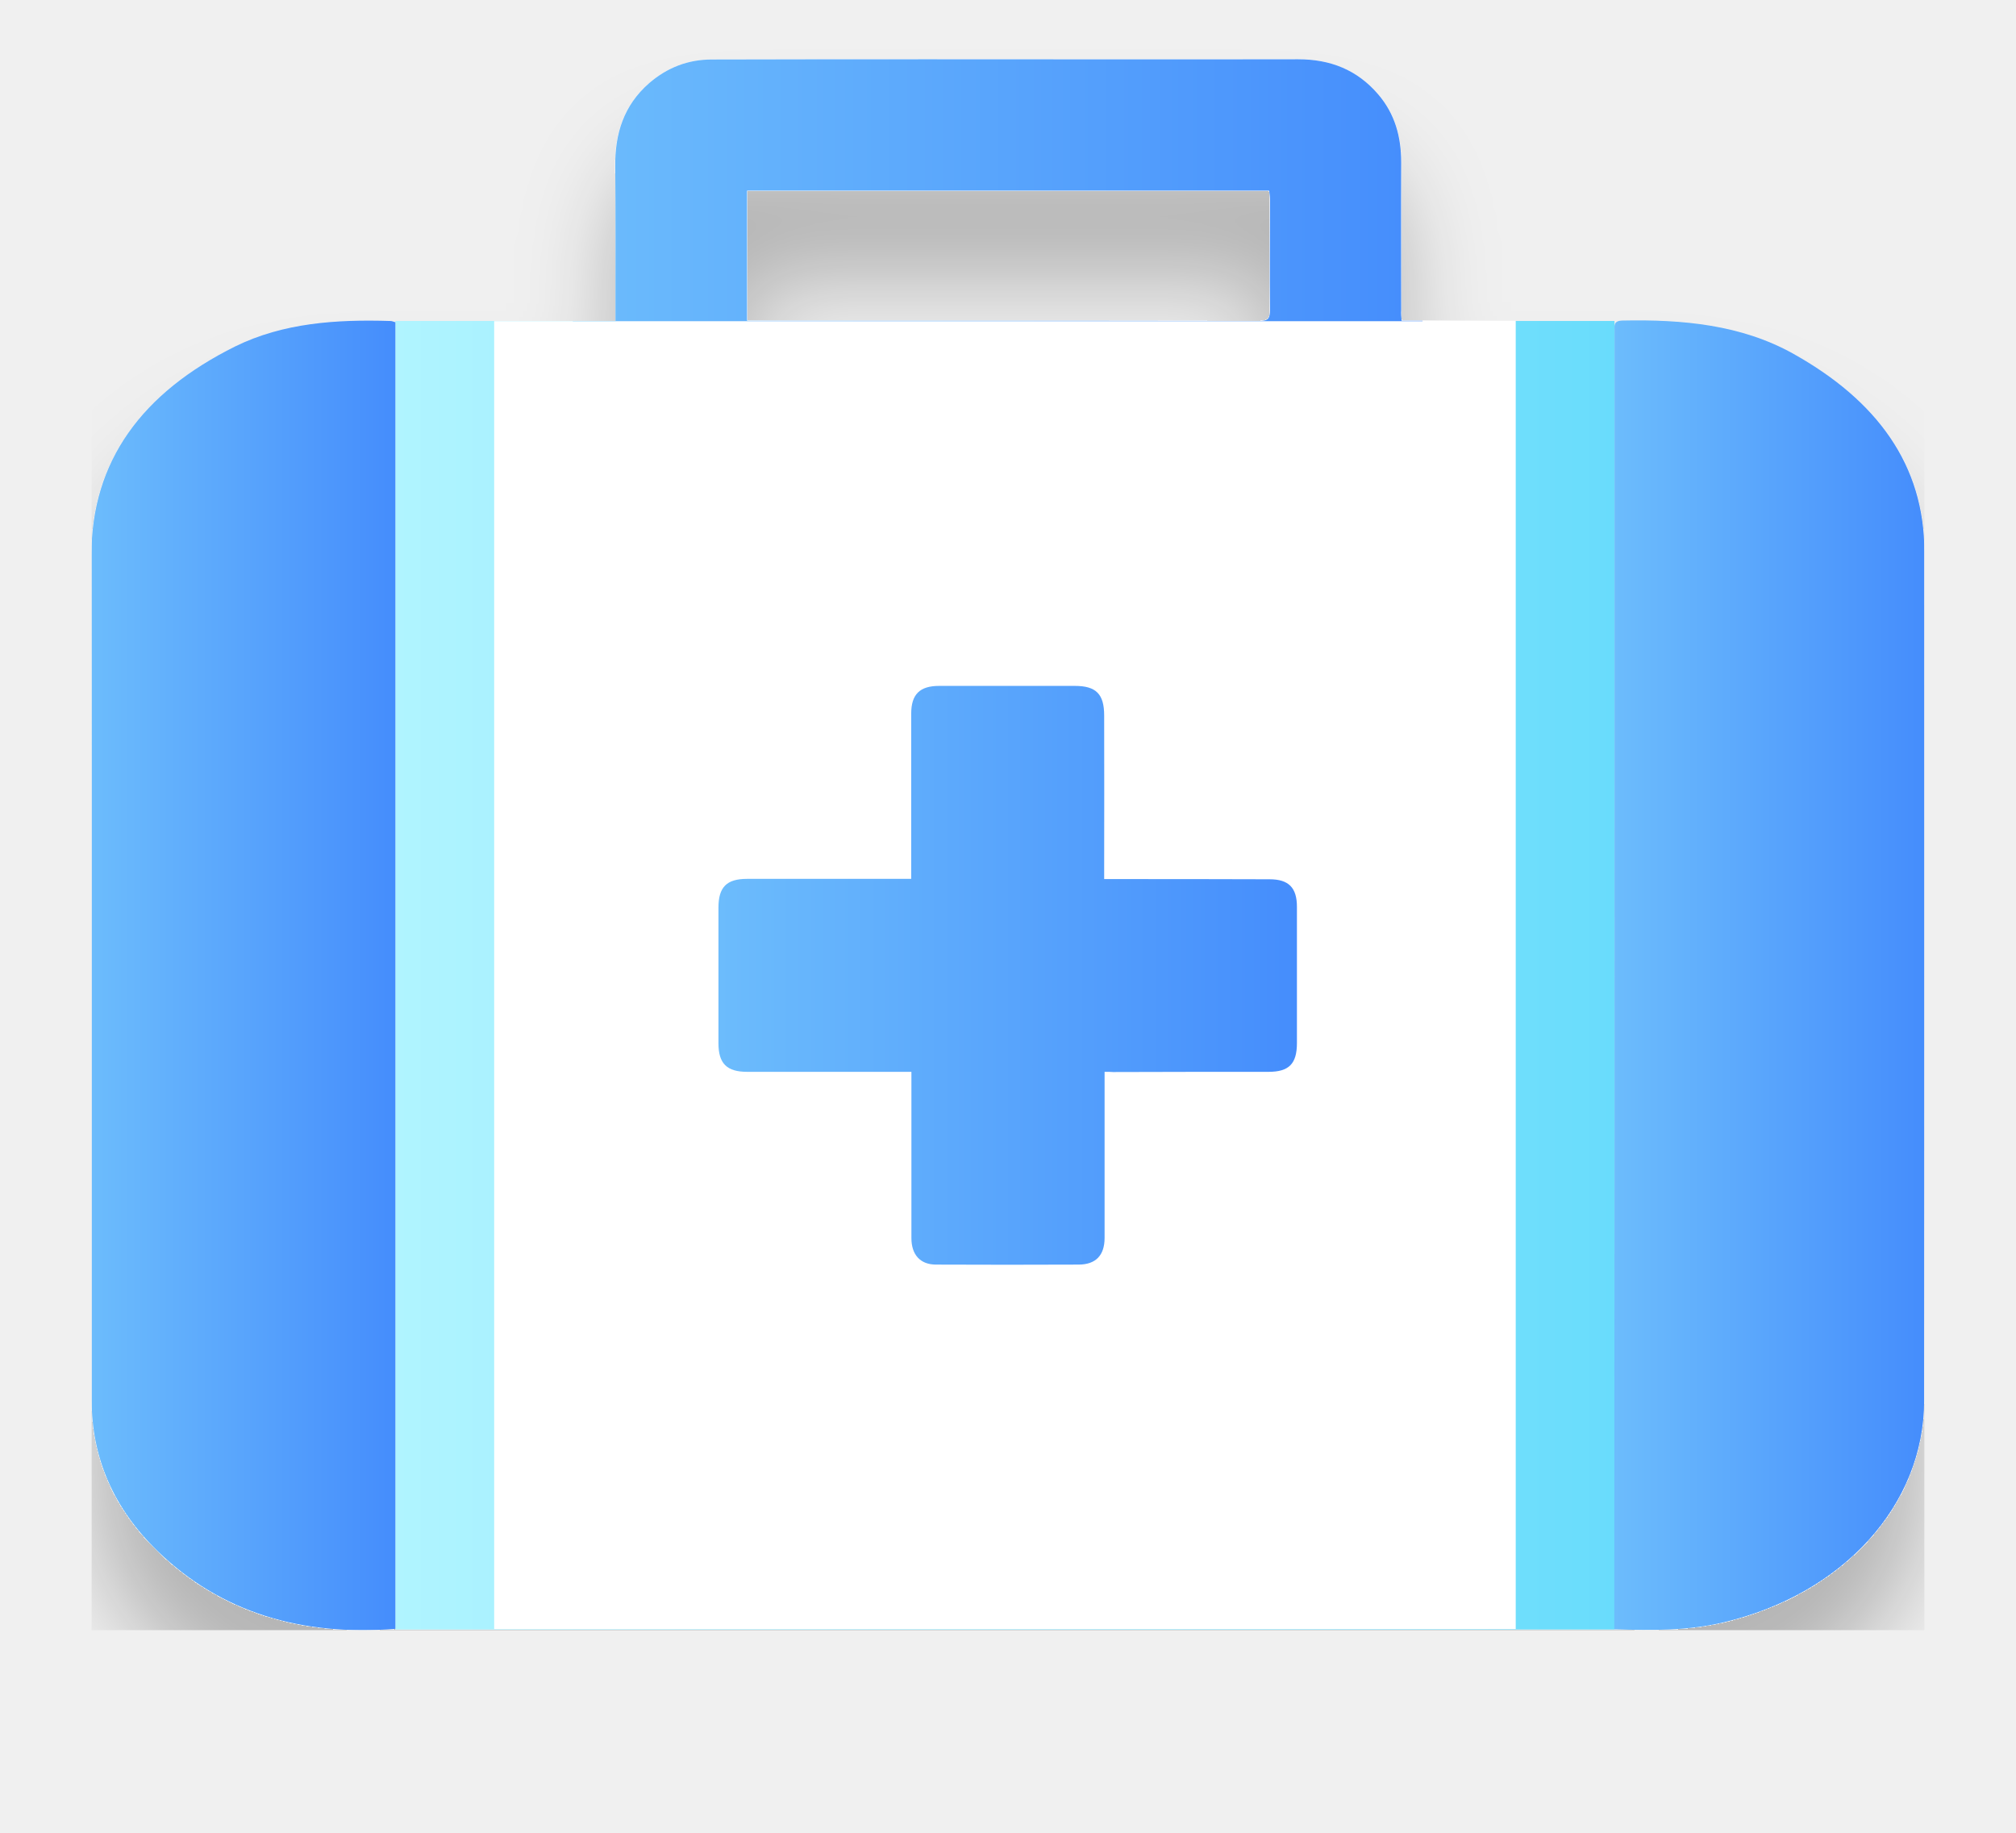
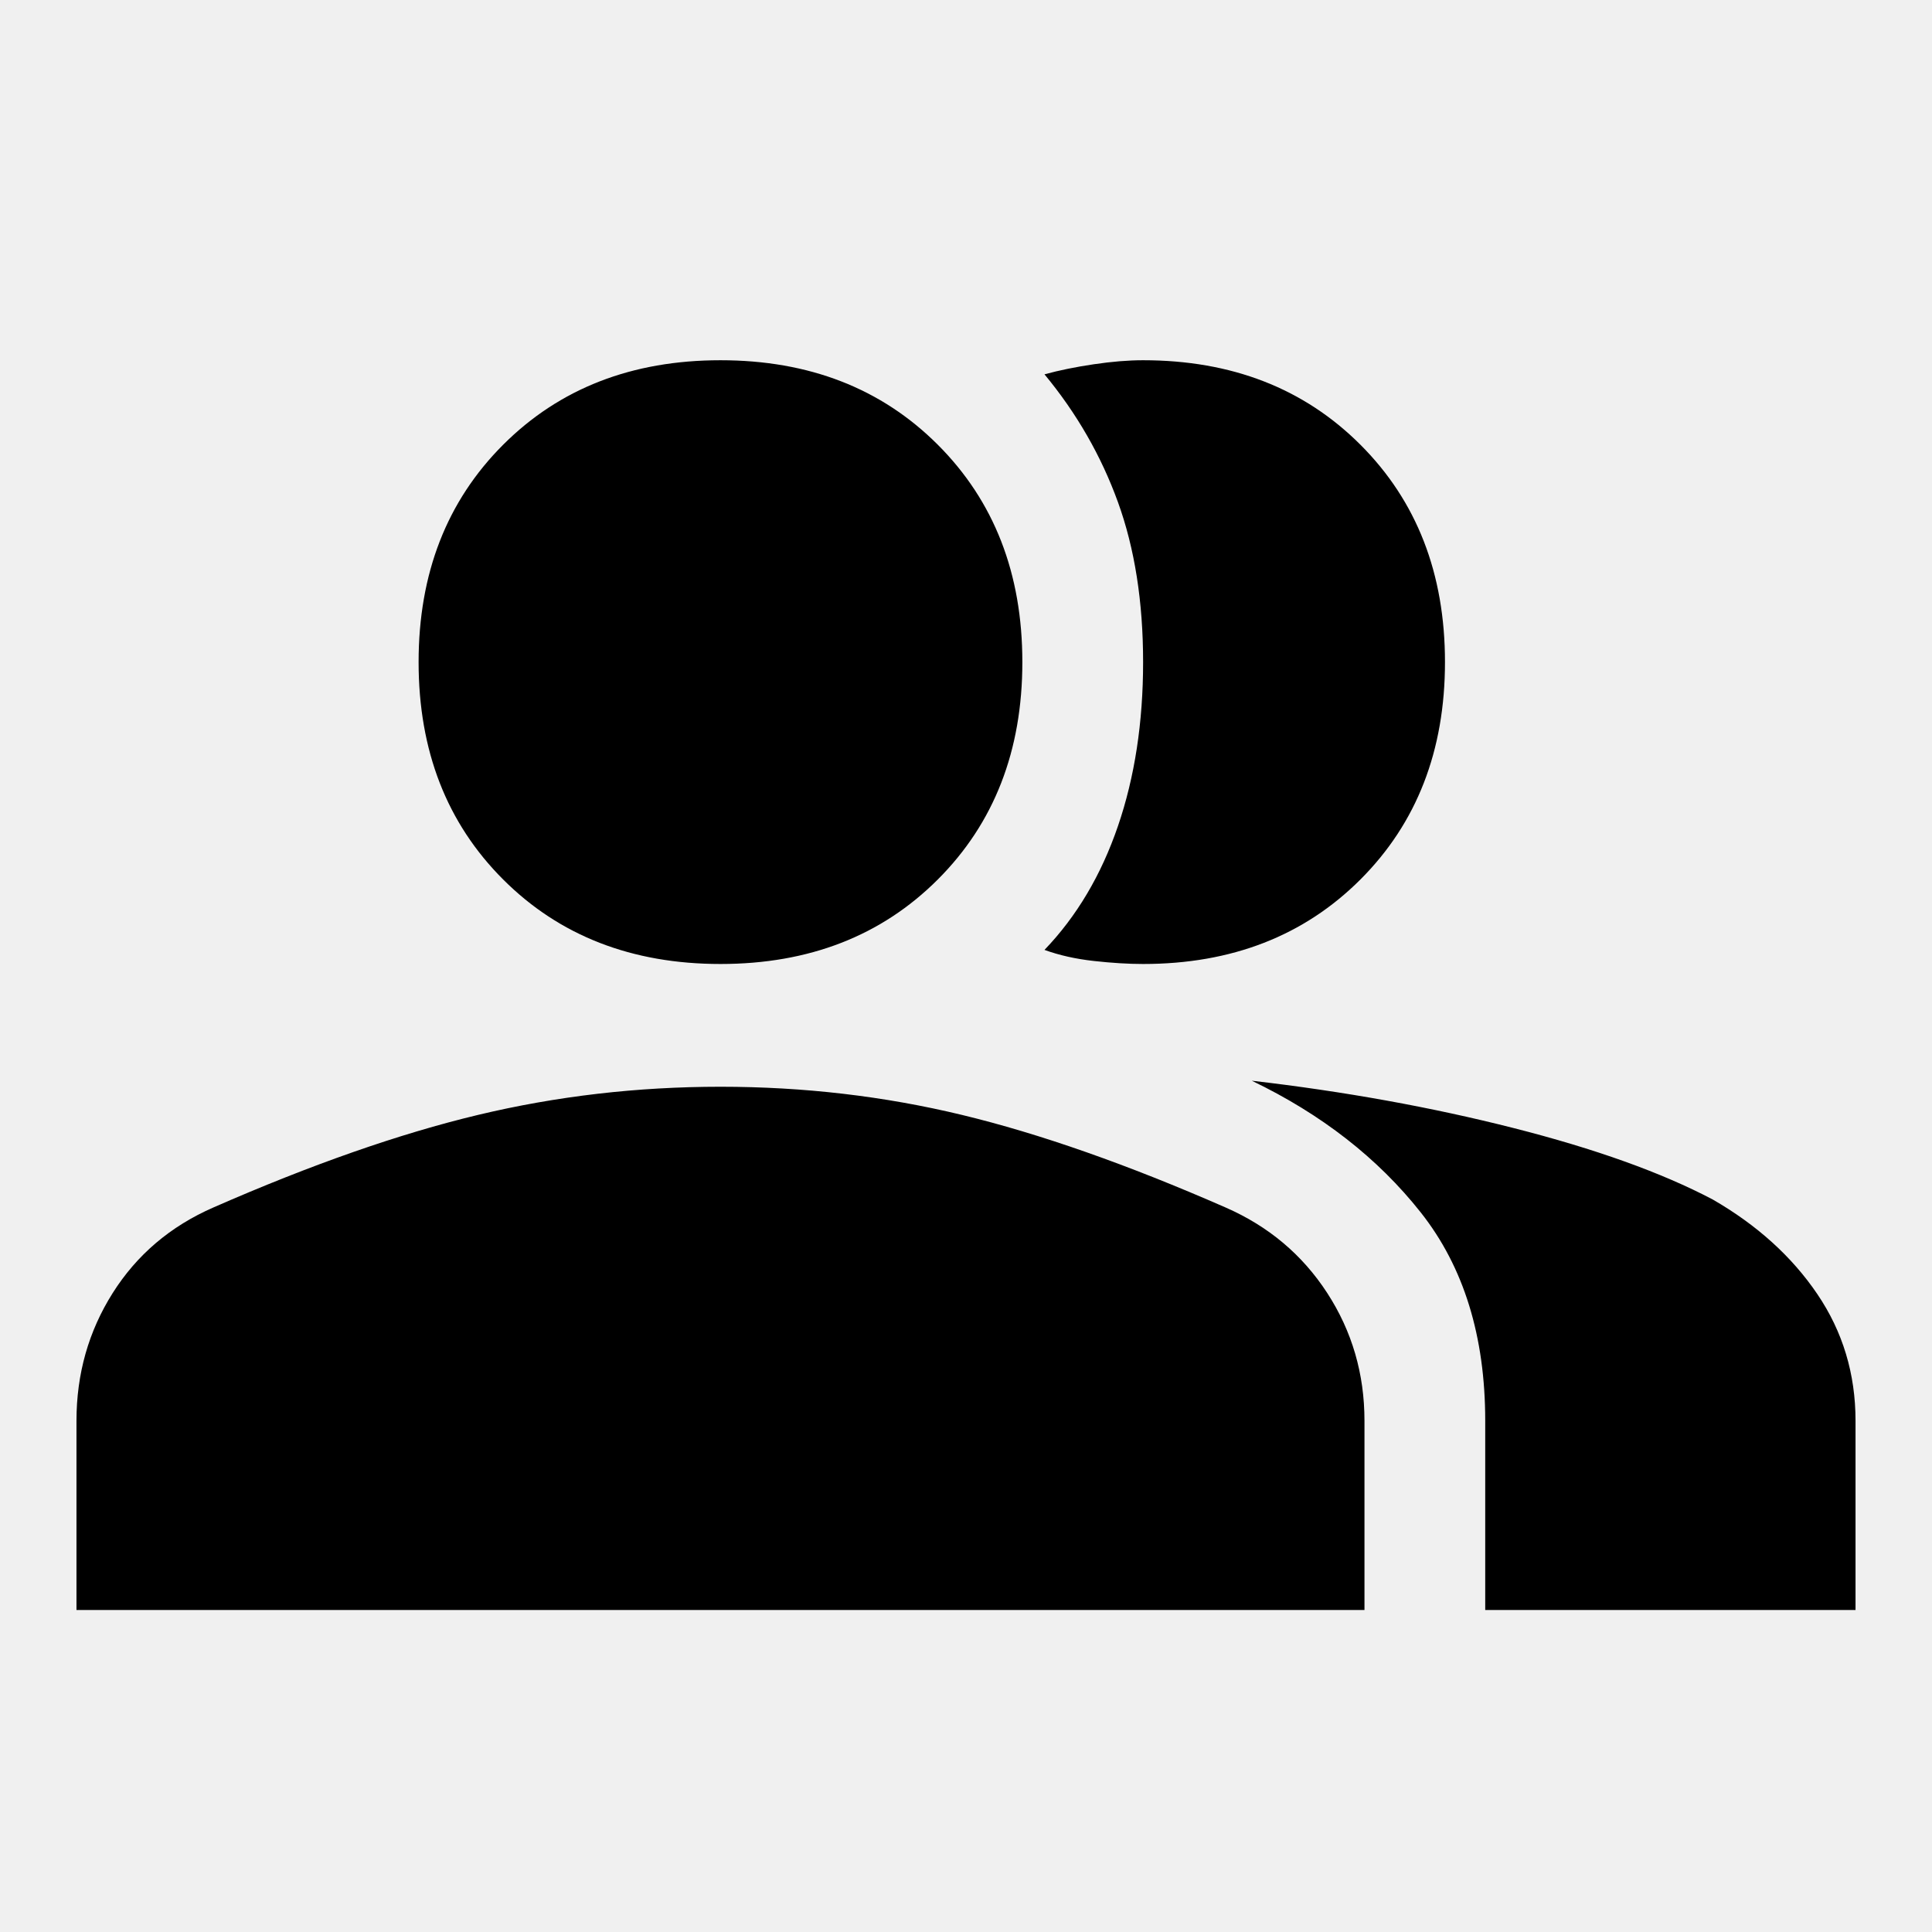
- <svg xmlns="http://www.w3.org/2000/svg" width="88" height="80" viewBox="0 0 88 80" fill="none">
-   <g clip-path="url(#clip0_701_5633)" filter="url(#filter0_d_701_5633)">
-     <path d="M70.475 14.011H17.258V71.127H70.475V14.011Z" fill="url(#paint0_linear_701_5633)" />
-     <path d="M17.038 14.011C17.102 14.011 17.167 14.038 17.258 14.066C17.258 33.068 17.258 52.07 17.258 71.1C13.139 71.421 9.661 70.384 6.899 67.723C4.945 65.833 4 63.613 4 61.099C4 52.199 4 43.308 4 34.408C4 31.013 3.991 27.618 3.991 24.223C3.991 20.122 6.202 17.14 10.267 15.121C12.359 14.093 14.68 13.937 17.038 14.011Z" fill="url(#paint1_linear_701_5633)" />
-     <path d="M61.181 14.002C63.557 14.002 63.796 14.002 66.163 14.002C66.163 33.068 66.163 52.07 66.163 71.109C50.005 71.109 37.784 71.109 21.571 71.109C21.571 52.079 21.571 33.077 21.571 14.02C23.938 14.02 24.452 14.02 26.865 14.02C26.865 13.781 26.865 13.598 26.865 13.424C26.865 11.377 26.874 9.322 26.856 7.276C26.837 5.845 27.223 4.597 28.342 3.624C29.131 2.945 30.04 2.597 31.067 2.597C34.251 2.587 37.426 2.587 40.61 2.587C45.959 2.587 51.317 2.597 56.667 2.587C58.07 2.587 59.236 3.046 60.153 4.111C60.887 4.964 61.163 5.964 61.163 7.083C61.153 9.24 61.163 11.396 61.163 13.552C61.153 13.671 61.163 13.809 61.181 14.002ZM32.609 14.002C32.829 14.002 32.994 14.002 33.159 14.002C35.692 14.002 38.233 14.002 40.766 14.002C45.5 14.002 50.244 14.002 54.978 14.011C55.355 14.011 55.437 13.892 55.437 13.534C55.419 11.928 55.437 10.322 55.437 8.717C55.437 8.588 55.419 8.46 55.4 8.322C47.785 8.322 40.215 8.322 32.609 8.322C32.609 10.212 32.609 12.066 32.609 14.002Z" fill="white" />
-     <mask id="mask0_701_5633" style="mask-type:alpha" maskUnits="userSpaceOnUse" x="21" y="2" width="46" height="70">
-       <path d="M61.181 14.002C63.557 14.002 63.796 14.002 66.163 14.002C66.163 33.068 66.163 52.07 66.163 71.109C50.005 71.109 37.784 71.109 21.571 71.109C21.571 52.079 21.571 33.077 21.571 14.02C23.938 14.02 24.452 14.02 26.865 14.02C26.865 13.781 26.865 13.598 26.865 13.424C26.865 11.377 26.874 9.322 26.856 7.276C26.837 5.845 27.223 4.597 28.342 3.624C29.131 2.945 30.04 2.597 31.067 2.597C34.251 2.587 37.426 2.587 40.61 2.587C45.959 2.587 51.317 2.597 56.667 2.587C58.07 2.587 59.236 3.046 60.153 4.111C60.887 4.964 61.163 5.964 61.163 7.083C61.153 9.24 61.163 11.396 61.163 13.552C61.153 13.671 61.163 13.809 61.181 14.002ZM32.609 14.002C32.829 14.002 32.994 14.002 33.159 14.002C35.692 14.002 38.233 14.002 40.766 14.002C45.5 14.002 50.244 14.002 54.978 14.011C55.355 14.011 55.437 13.892 55.437 13.534C55.419 11.928 55.437 10.322 55.437 8.717C55.437 8.588 55.419 8.46 55.4 8.322C47.785 8.322 40.215 8.322 32.609 8.322C32.609 10.212 32.609 12.066 32.609 14.002Z" fill="#F7F9FC" />
-     </mask>
-     <g mask="url(#mask0_701_5633)">
-       <path d="M62.096 0H25V14.02H62.096V0Z" fill="url(#paint2_linear_701_5633)" />
-     </g>
-     <path d="M84 24.076C84 20.296 81.936 17.479 78.265 15.433C76.008 14.176 73.448 13.937 70.824 13.992C70.42 14.002 70.475 14.213 70.475 14.433C70.475 21.039 70.475 27.636 70.475 34.242C70.475 45.849 70.475 57.447 70.466 69.054C70.466 69.724 70.466 70.393 70.466 71.118C72.118 71.173 73.687 71.183 75.228 70.816C80.44 69.586 83.991 65.705 83.991 61.126C84.009 48.785 84 36.426 84 24.076Z" fill="url(#paint3_linear_701_5633)" />
-     <path d="M48.216 46.785C48.216 47.969 48.216 49.088 48.216 50.217C48.216 51.492 48.216 52.767 48.216 54.034C48.216 54.795 47.831 55.199 47.078 55.199C45.005 55.208 42.931 55.208 40.858 55.199C40.169 55.199 39.784 54.768 39.784 54.043C39.784 51.767 39.784 49.492 39.784 47.216C39.784 47.088 39.784 46.95 39.784 46.785C39.61 46.785 39.481 46.785 39.343 46.785C37.105 46.785 34.857 46.785 32.618 46.785C31.728 46.785 31.361 46.427 31.361 45.537C31.361 43.565 31.361 41.592 31.361 39.619C31.361 38.72 31.719 38.362 32.609 38.362C34.838 38.362 37.068 38.362 39.298 38.362C39.444 38.362 39.582 38.362 39.775 38.362C39.775 38.215 39.775 38.096 39.775 37.977C39.775 35.701 39.775 33.426 39.775 31.15C39.775 30.306 40.151 29.939 40.995 29.939C42.968 29.939 44.941 29.939 46.913 29.939C47.84 29.939 48.198 30.288 48.198 31.233C48.207 33.49 48.198 35.738 48.198 37.995C48.198 38.105 48.198 38.215 48.198 38.371C48.345 38.371 48.473 38.371 48.592 38.371C50.868 38.371 53.143 38.371 55.419 38.38C56.254 38.38 56.612 38.748 56.612 39.583C56.612 41.564 56.612 43.546 56.612 45.528C56.612 46.437 56.263 46.785 55.373 46.785C53.107 46.785 50.84 46.785 48.583 46.794C48.491 46.785 48.381 46.785 48.216 46.785Z" fill="url(#paint4_linear_701_5633)" />
-   </g>
-   <defs>
-     <filter id="filter0_d_701_5633" x="0" y="0" width="88" height="79.155" filterUnits="userSpaceOnUse" color-interpolation-filters="sRGB">
-       <feFlood flood-opacity="0" result="BackgroundImageFix" />
-       <feColorMatrix in="SourceAlpha" type="matrix" values="0 0 0 0 0 0 0 0 0 0 0 0 0 0 0 0 0 0 127 0" result="hardAlpha" />
-       <feOffset dy="4" />
-       <feGaussianBlur stdDeviation="2" />
-       <feComposite in2="hardAlpha" operator="out" />
-       <feColorMatrix type="matrix" values="0 0 0 0 0 0 0 0 0 0 0 0 0 0 0 0 0 0 0.25 0" />
-       <feBlend mode="normal" in2="BackgroundImageFix" result="effect1_dropShadow_701_5633" />
-       <feBlend mode="normal" in="SourceGraphic" in2="effect1_dropShadow_701_5633" result="shape" />
-     </filter>
-     <linearGradient id="paint0_linear_701_5633" x1="17.26" y1="42.566" x2="70.473" y2="42.566" gradientUnits="userSpaceOnUse">
-       <stop stop-color="#B0F4FF" />
-       <stop offset="1" stop-color="#69DCFC" />
-     </linearGradient>
-     <linearGradient id="paint1_linear_701_5633" x1="4" y1="42.575" x2="17.26" y2="42.575" gradientUnits="userSpaceOnUse">
-       <stop stop-color="#6CBCFC" />
-       <stop offset="1" stop-color="#458DFC" />
-     </linearGradient>
-     <linearGradient id="paint2_linear_701_5633" x1="24.996" y1="7.008" x2="62.094" y2="7.008" gradientUnits="userSpaceOnUse">
-       <stop stop-color="#6CBCFC" />
-       <stop offset="1" stop-color="#458DFC" />
-     </linearGradient>
-     <linearGradient id="paint3_linear_701_5633" x1="70.469" y1="42.569" x2="84.001" y2="42.569" gradientUnits="userSpaceOnUse">
-       <stop stop-color="#6CBCFC" />
-       <stop offset="1" stop-color="#458DFC" />
-     </linearGradient>
-     <linearGradient id="paint4_linear_701_5633" x1="31.367" y1="42.578" x2="56.63" y2="42.578" gradientUnits="userSpaceOnUse">
-       <stop stop-color="#6CBCFC" />
-       <stop offset="1" stop-color="#458DFC" />
-     </linearGradient>
-     <clipPath id="clip0_701_5633">
-       <rect width="80" height="71.155" fill="white" transform="translate(4)" />
-     </clipPath>
-   </defs>
+ <svg xmlns="http://www.w3.org/2000/svg" height="48" width="48">
+   <path d="M1.9 40v-4.7q0-1.75.9-3.175Q3.7 30.7 5.3 30q3.65-1.6 6.575-2.3Q14.8 27 17.9 27q3.1 0 6 .7t6.55 2.3q1.6.7 2.525 2.125.925 1.425.925 3.175V40Zm35 0v-4.7q0-3.15-1.6-5.175t-4.2-3.275q3.45.4 6.5 1.175t4.95 1.775q1.65.95 2.6 2.35.95 1.4.95 3.15V40Zm-19-16.05q-3.3 0-5.4-2.1-2.1-2.1-2.1-5.4 0-3.3 2.1-5.4 2.1-2.1 5.4-2.1 3.3 0 5.4 2.1 2.1 2.1 2.1 5.4 0 3.3-2.1 5.4-2.1 2.1-5.4 2.1Zm18-7.5q0 3.3-2.1 5.4-2.1 2.1-5.4 2.1-.55 0-1.225-.075T25.95 23.6q1.2-1.25 1.825-3.075.625-1.825.625-4.075t-.625-3.975Q27.15 10.75 25.95 9.3q.55-.15 1.225-.25t1.225-.1q3.3 0 5.4 2.1 2.1 2.1 2.1 5.4Z" />
</svg>
